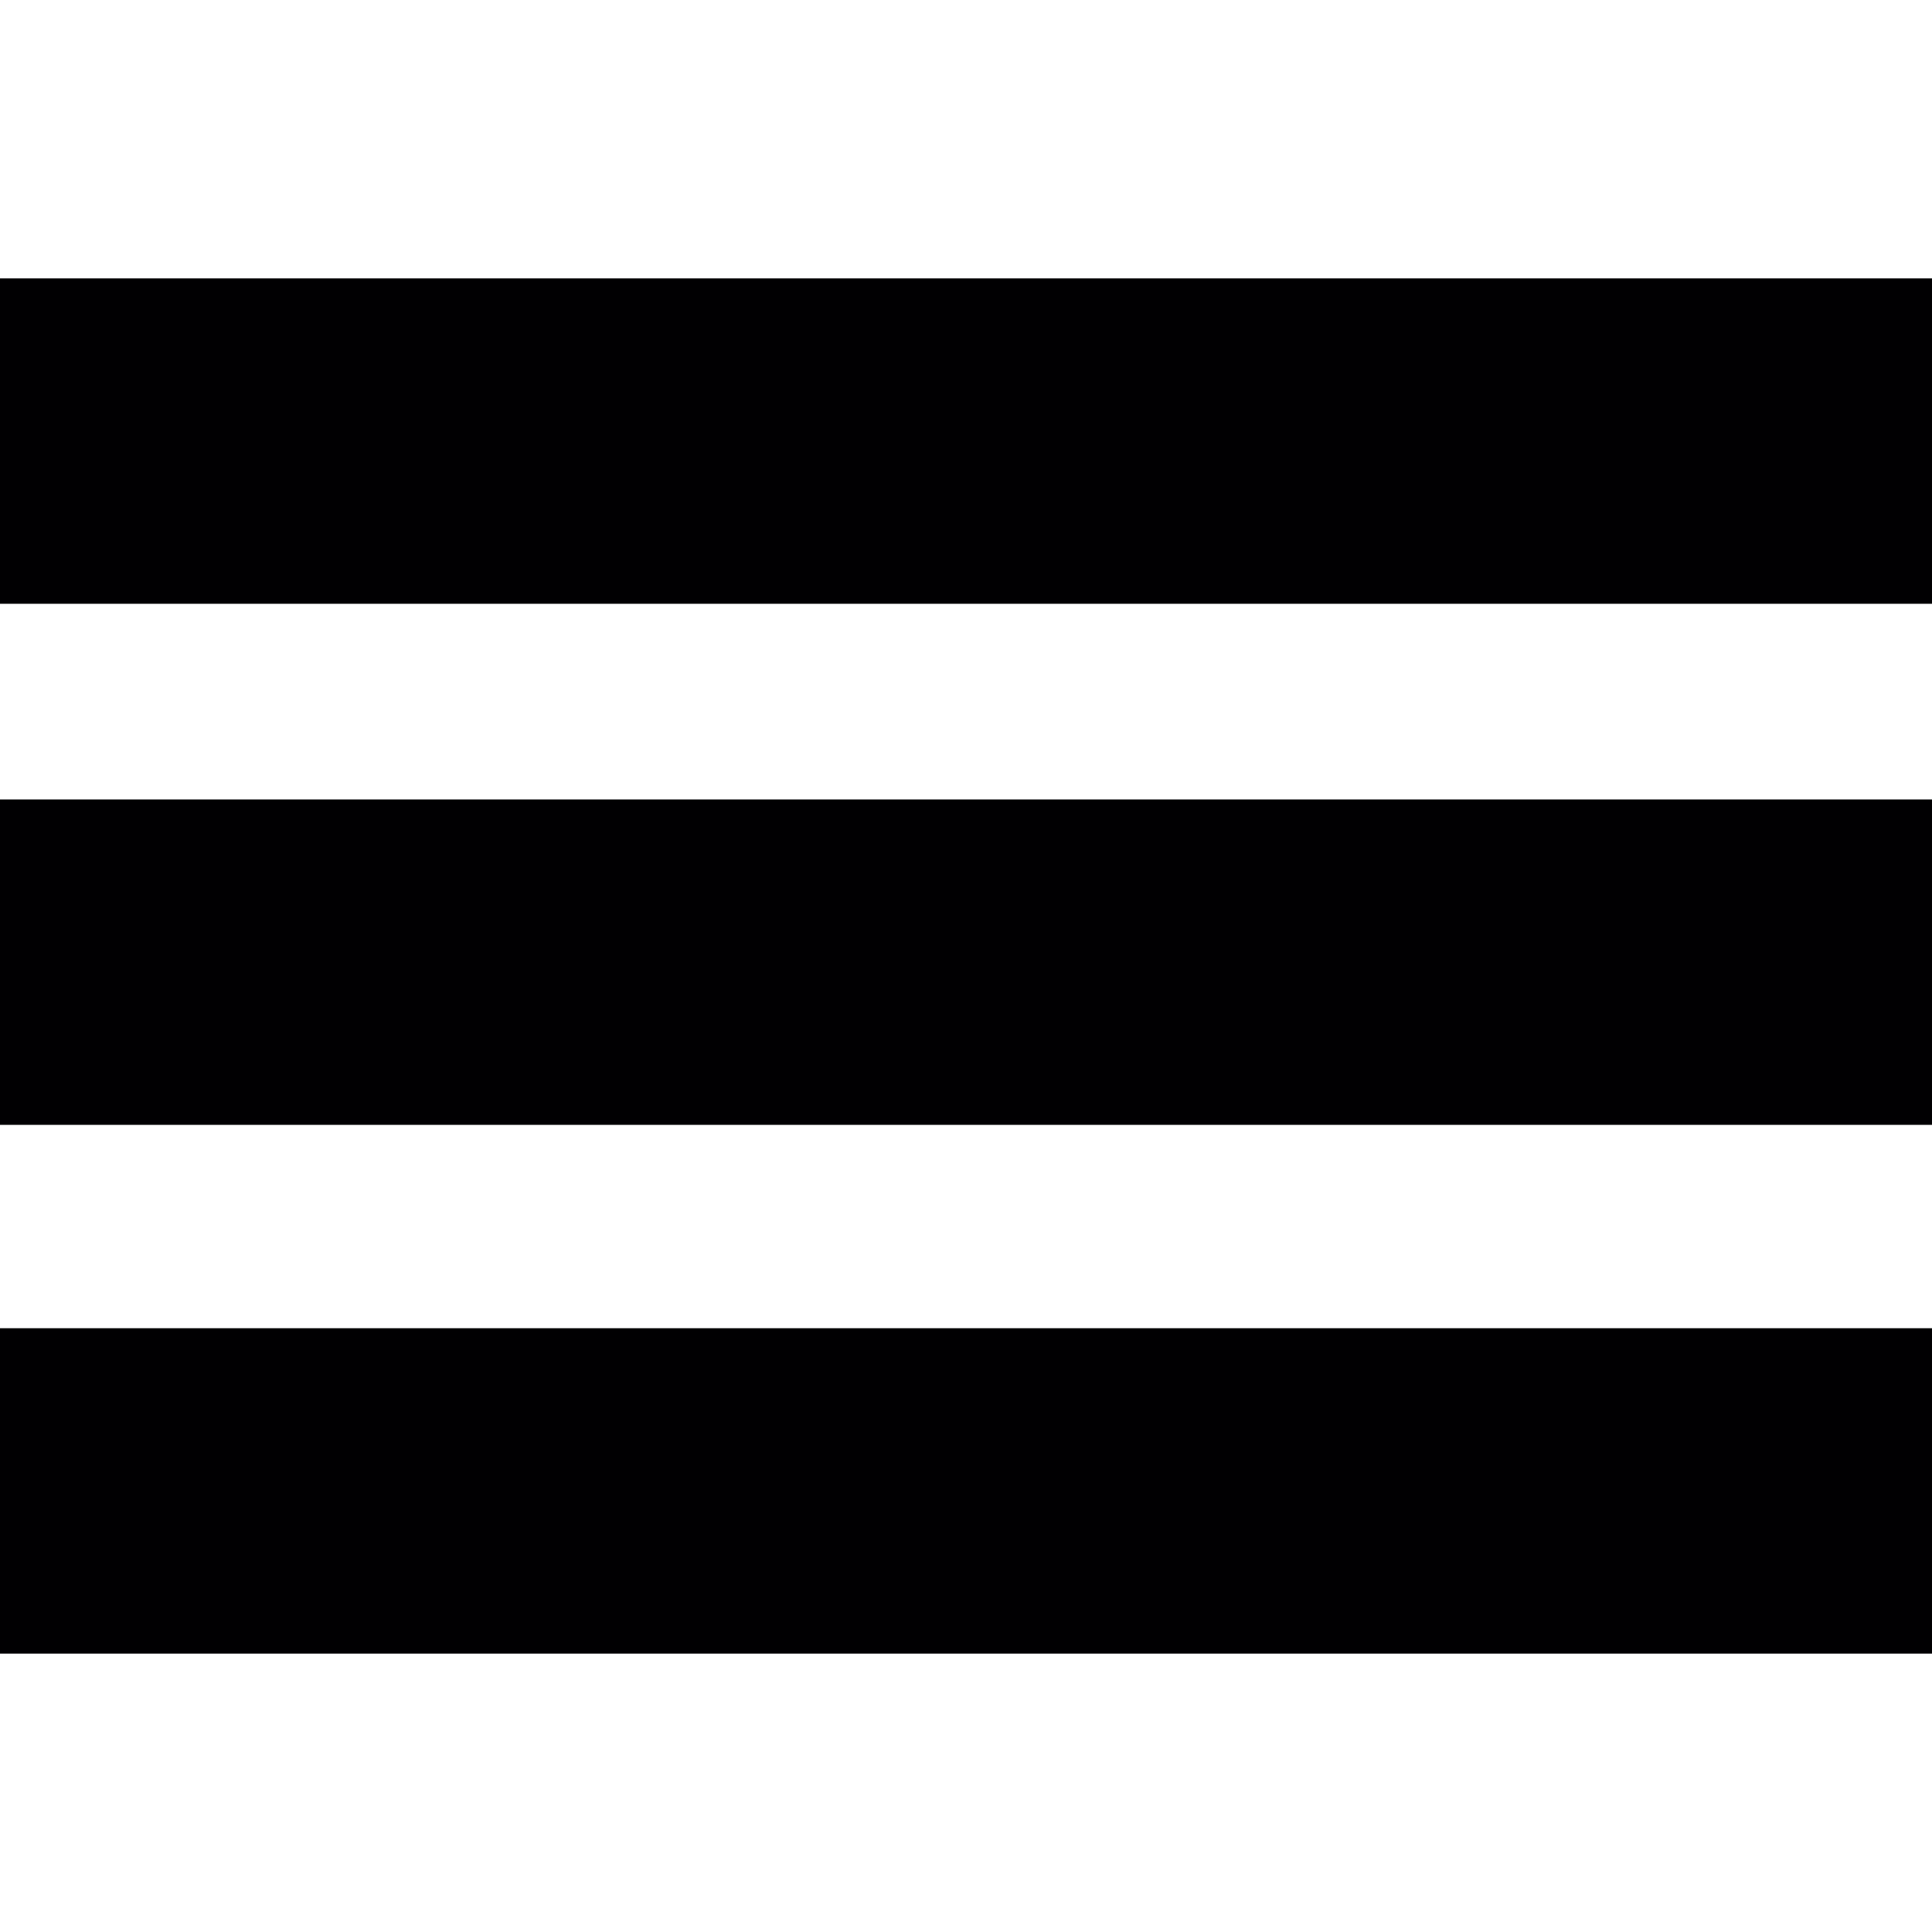
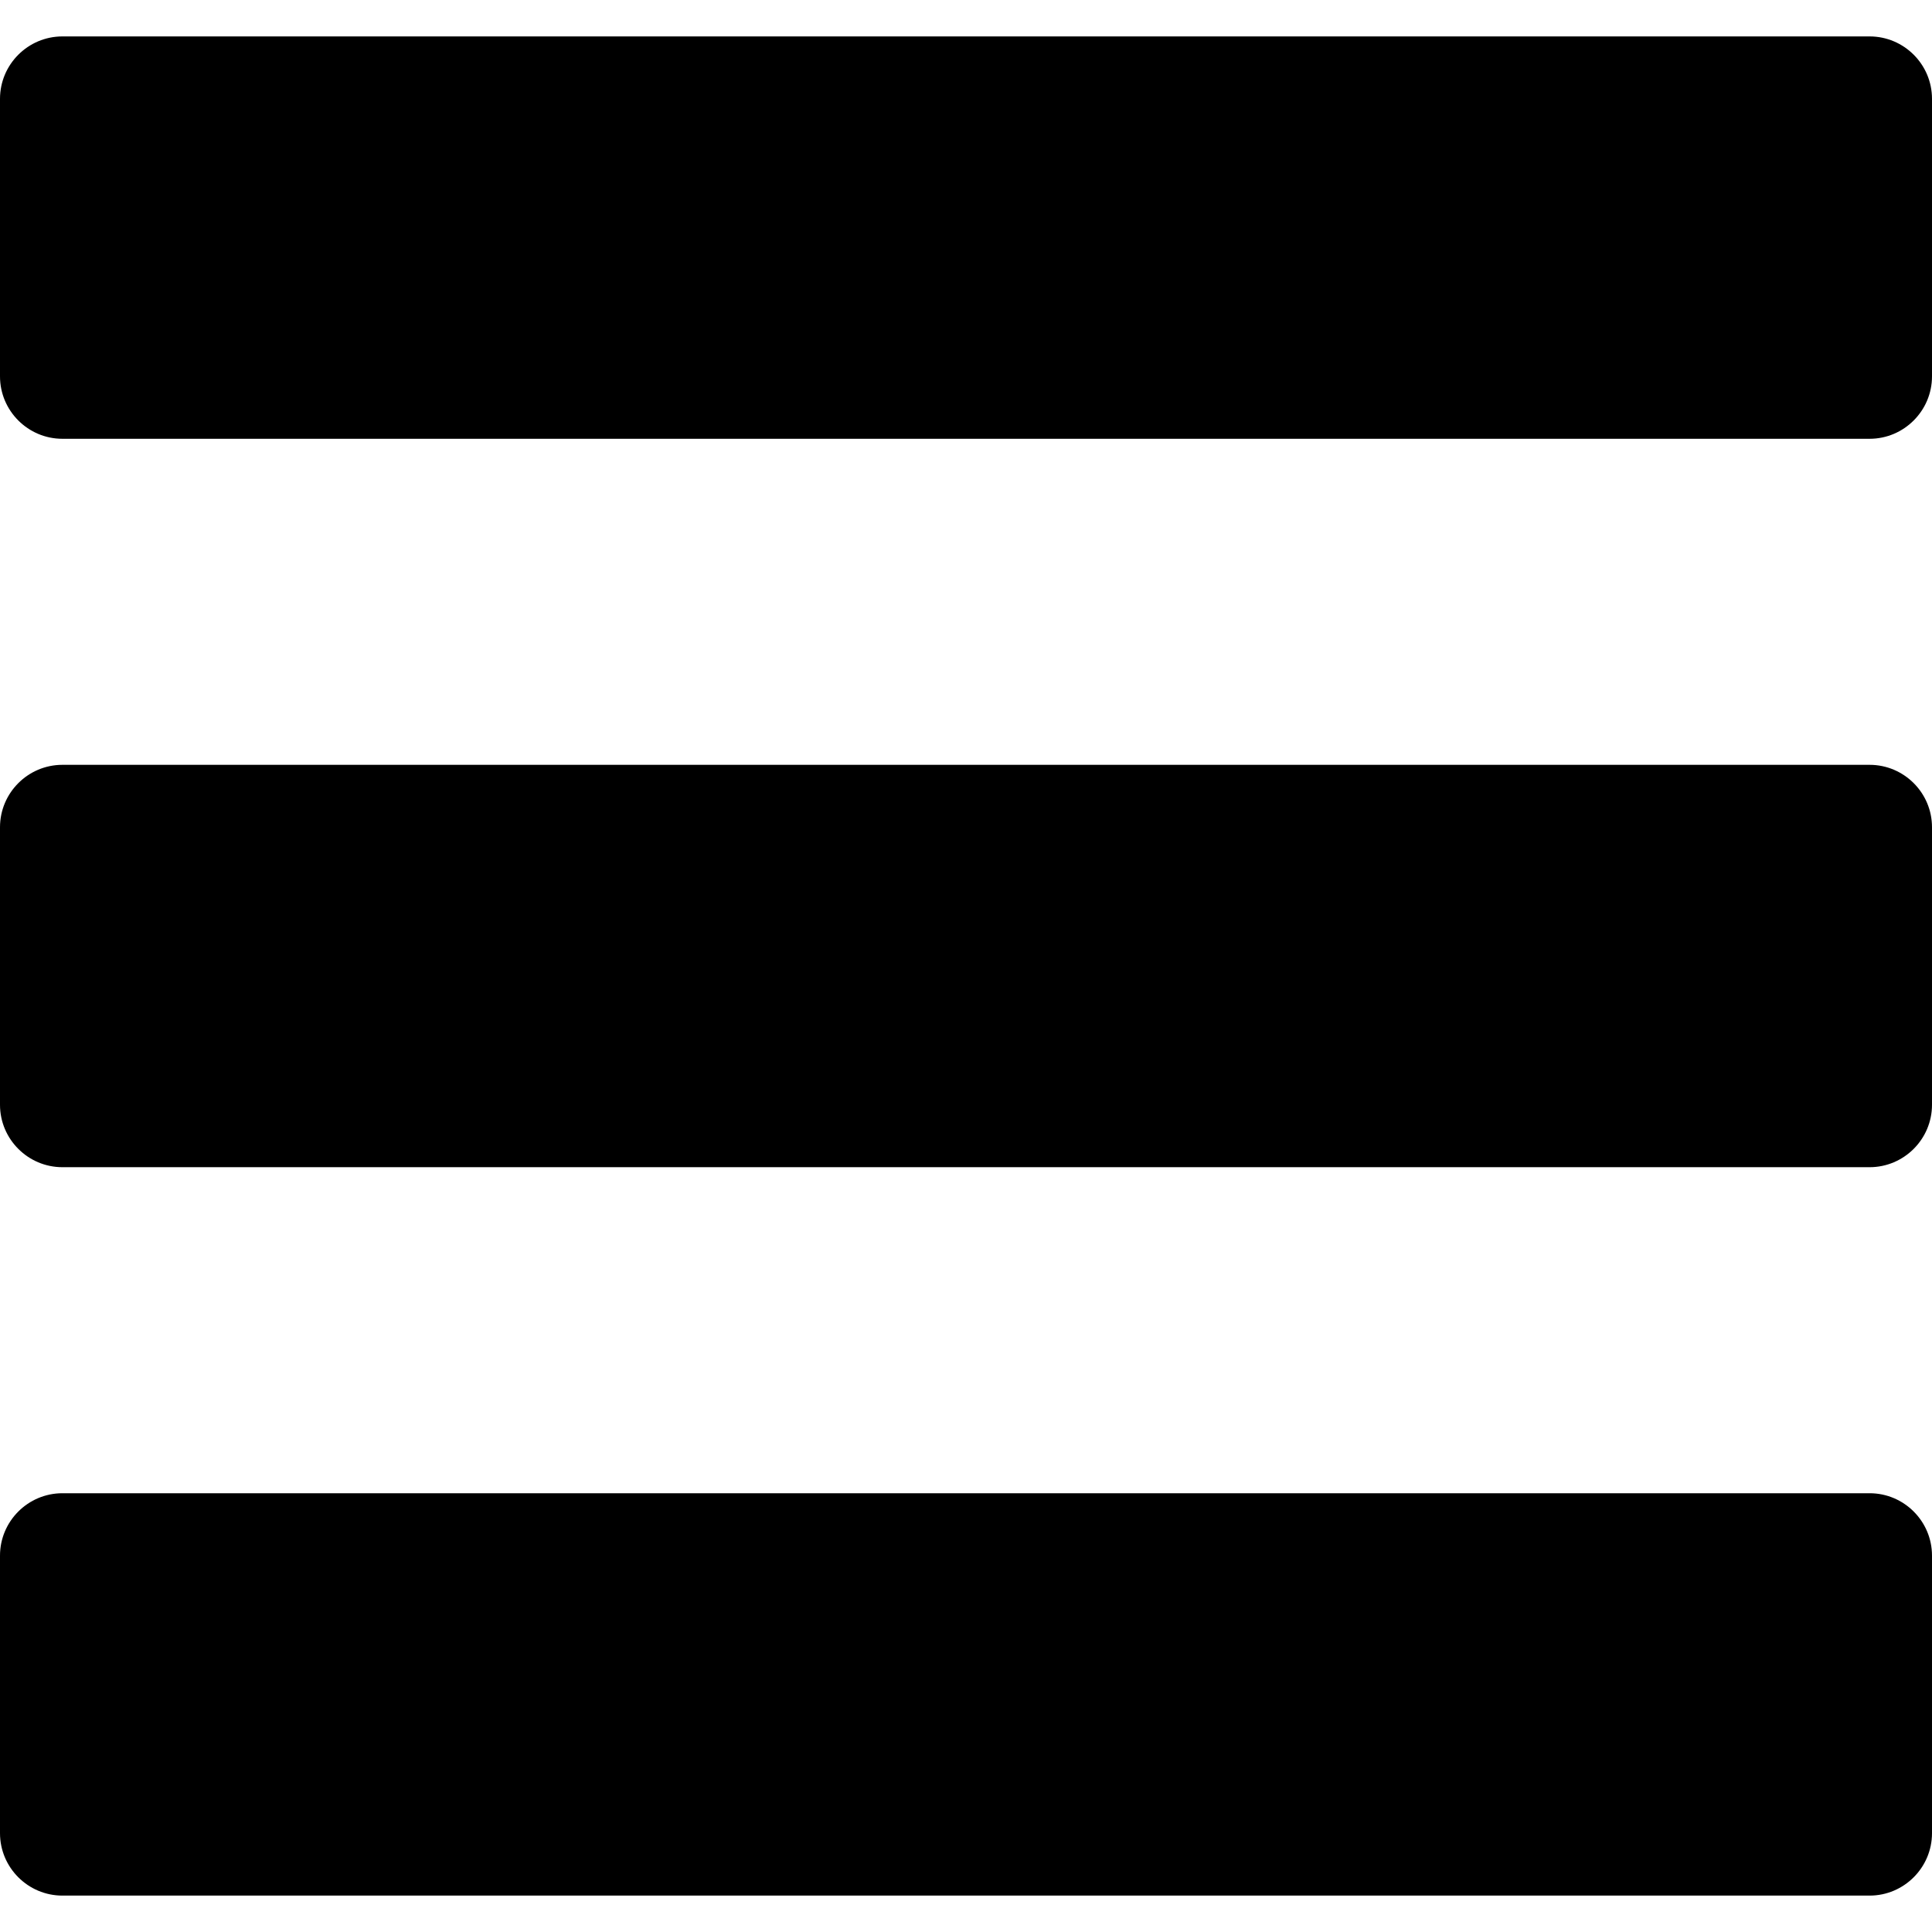
- <svg xmlns="http://www.w3.org/2000/svg" version="1.1" id="Capa_1" x="0px" y="0px" viewBox="0 0 283.426 283.426" style="enable-background:new 0 0 283.426 283.426;" xml:space="preserve">
+ <svg xmlns="http://www.w3.org/2000/svg" version="1.1" id="Capa_1" x="0px" y="0px" width="92.833px" height="92.833px" viewBox="0 0 92.833 92.833" style="enable-background:new 0 0 92.833 92.833;" xml:space="preserve">
  <g>
-     <rect x="0" y="40.84" style="fill:#010002;" width="283.426" height="47.735" />
-     <rect x="0" y="117.282" style="fill:#010002;" width="283.426" height="47.735" />
-     <rect x="0" y="194.851" style="fill:#010002;" width="283.426" height="47.735" />
+     <g>
+       <path d="M89.834,1.75H3c-1.654,0-3,1.346-3,3v13.334c0,1.654,1.346,3,3,3h86.833c1.653,0,3-1.346,3-3V4.75    C92.834,3.096,91.488,1.75,89.834,1.75z" />
+       <path d="M89.834,36.75H3c-1.654,0-3,1.346-3,3v13.334c0,1.654,1.346,3,3,3h86.833c1.653,0,3-1.346,3-3V39.75    C92.834,38.096,91.488,36.75,89.834,36.75z" />
+       <path d="M89.834,71.75H3c-1.654,0-3,1.346-3,3v13.334c0,1.654,1.346,3,3,3h86.833c1.653,0,3-1.346,3-3V74.75    C92.834,73.095,91.488,71.75,89.834,71.75z" />
+     </g>
  </g>
  <g>
</g>
  <g>
</g>
  <g>
</g>
  <g>
</g>
  <g>
</g>
  <g>
</g>
  <g>
</g>
  <g>
</g>
  <g>
</g>
  <g>
</g>
  <g>
</g>
  <g>
</g>
  <g>
</g>
  <g>
</g>
  <g>
</g>
</svg>
